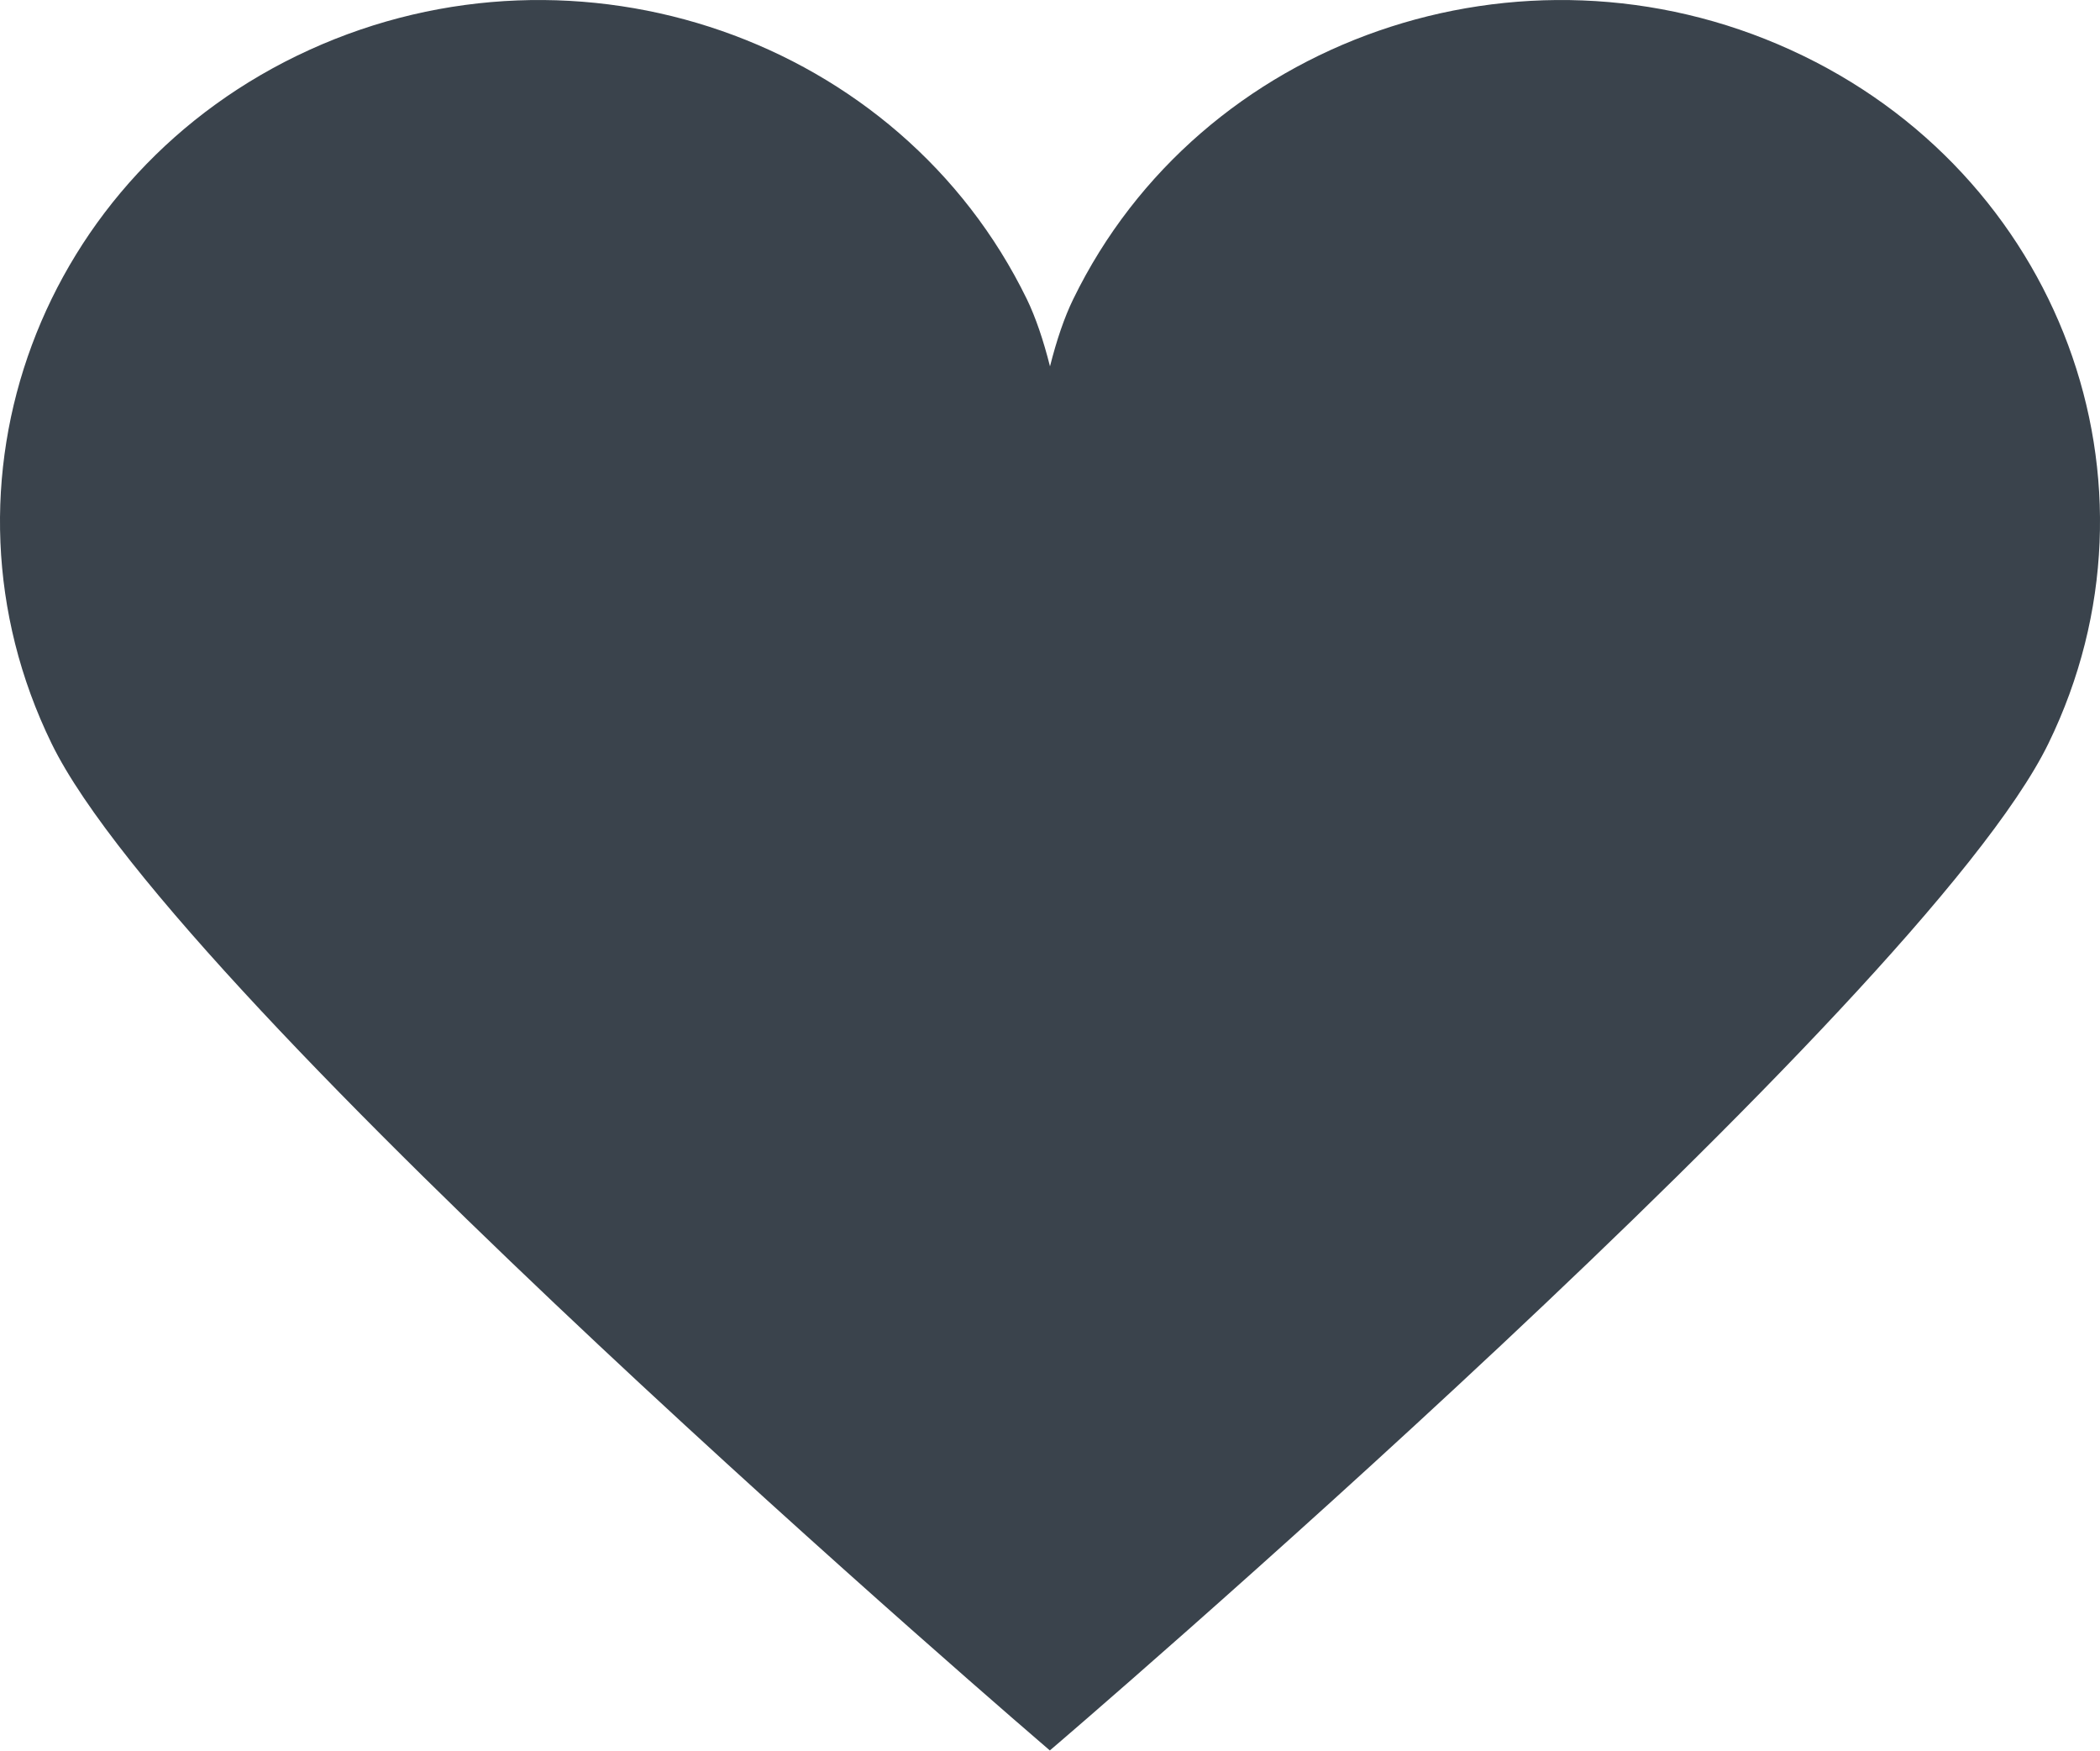
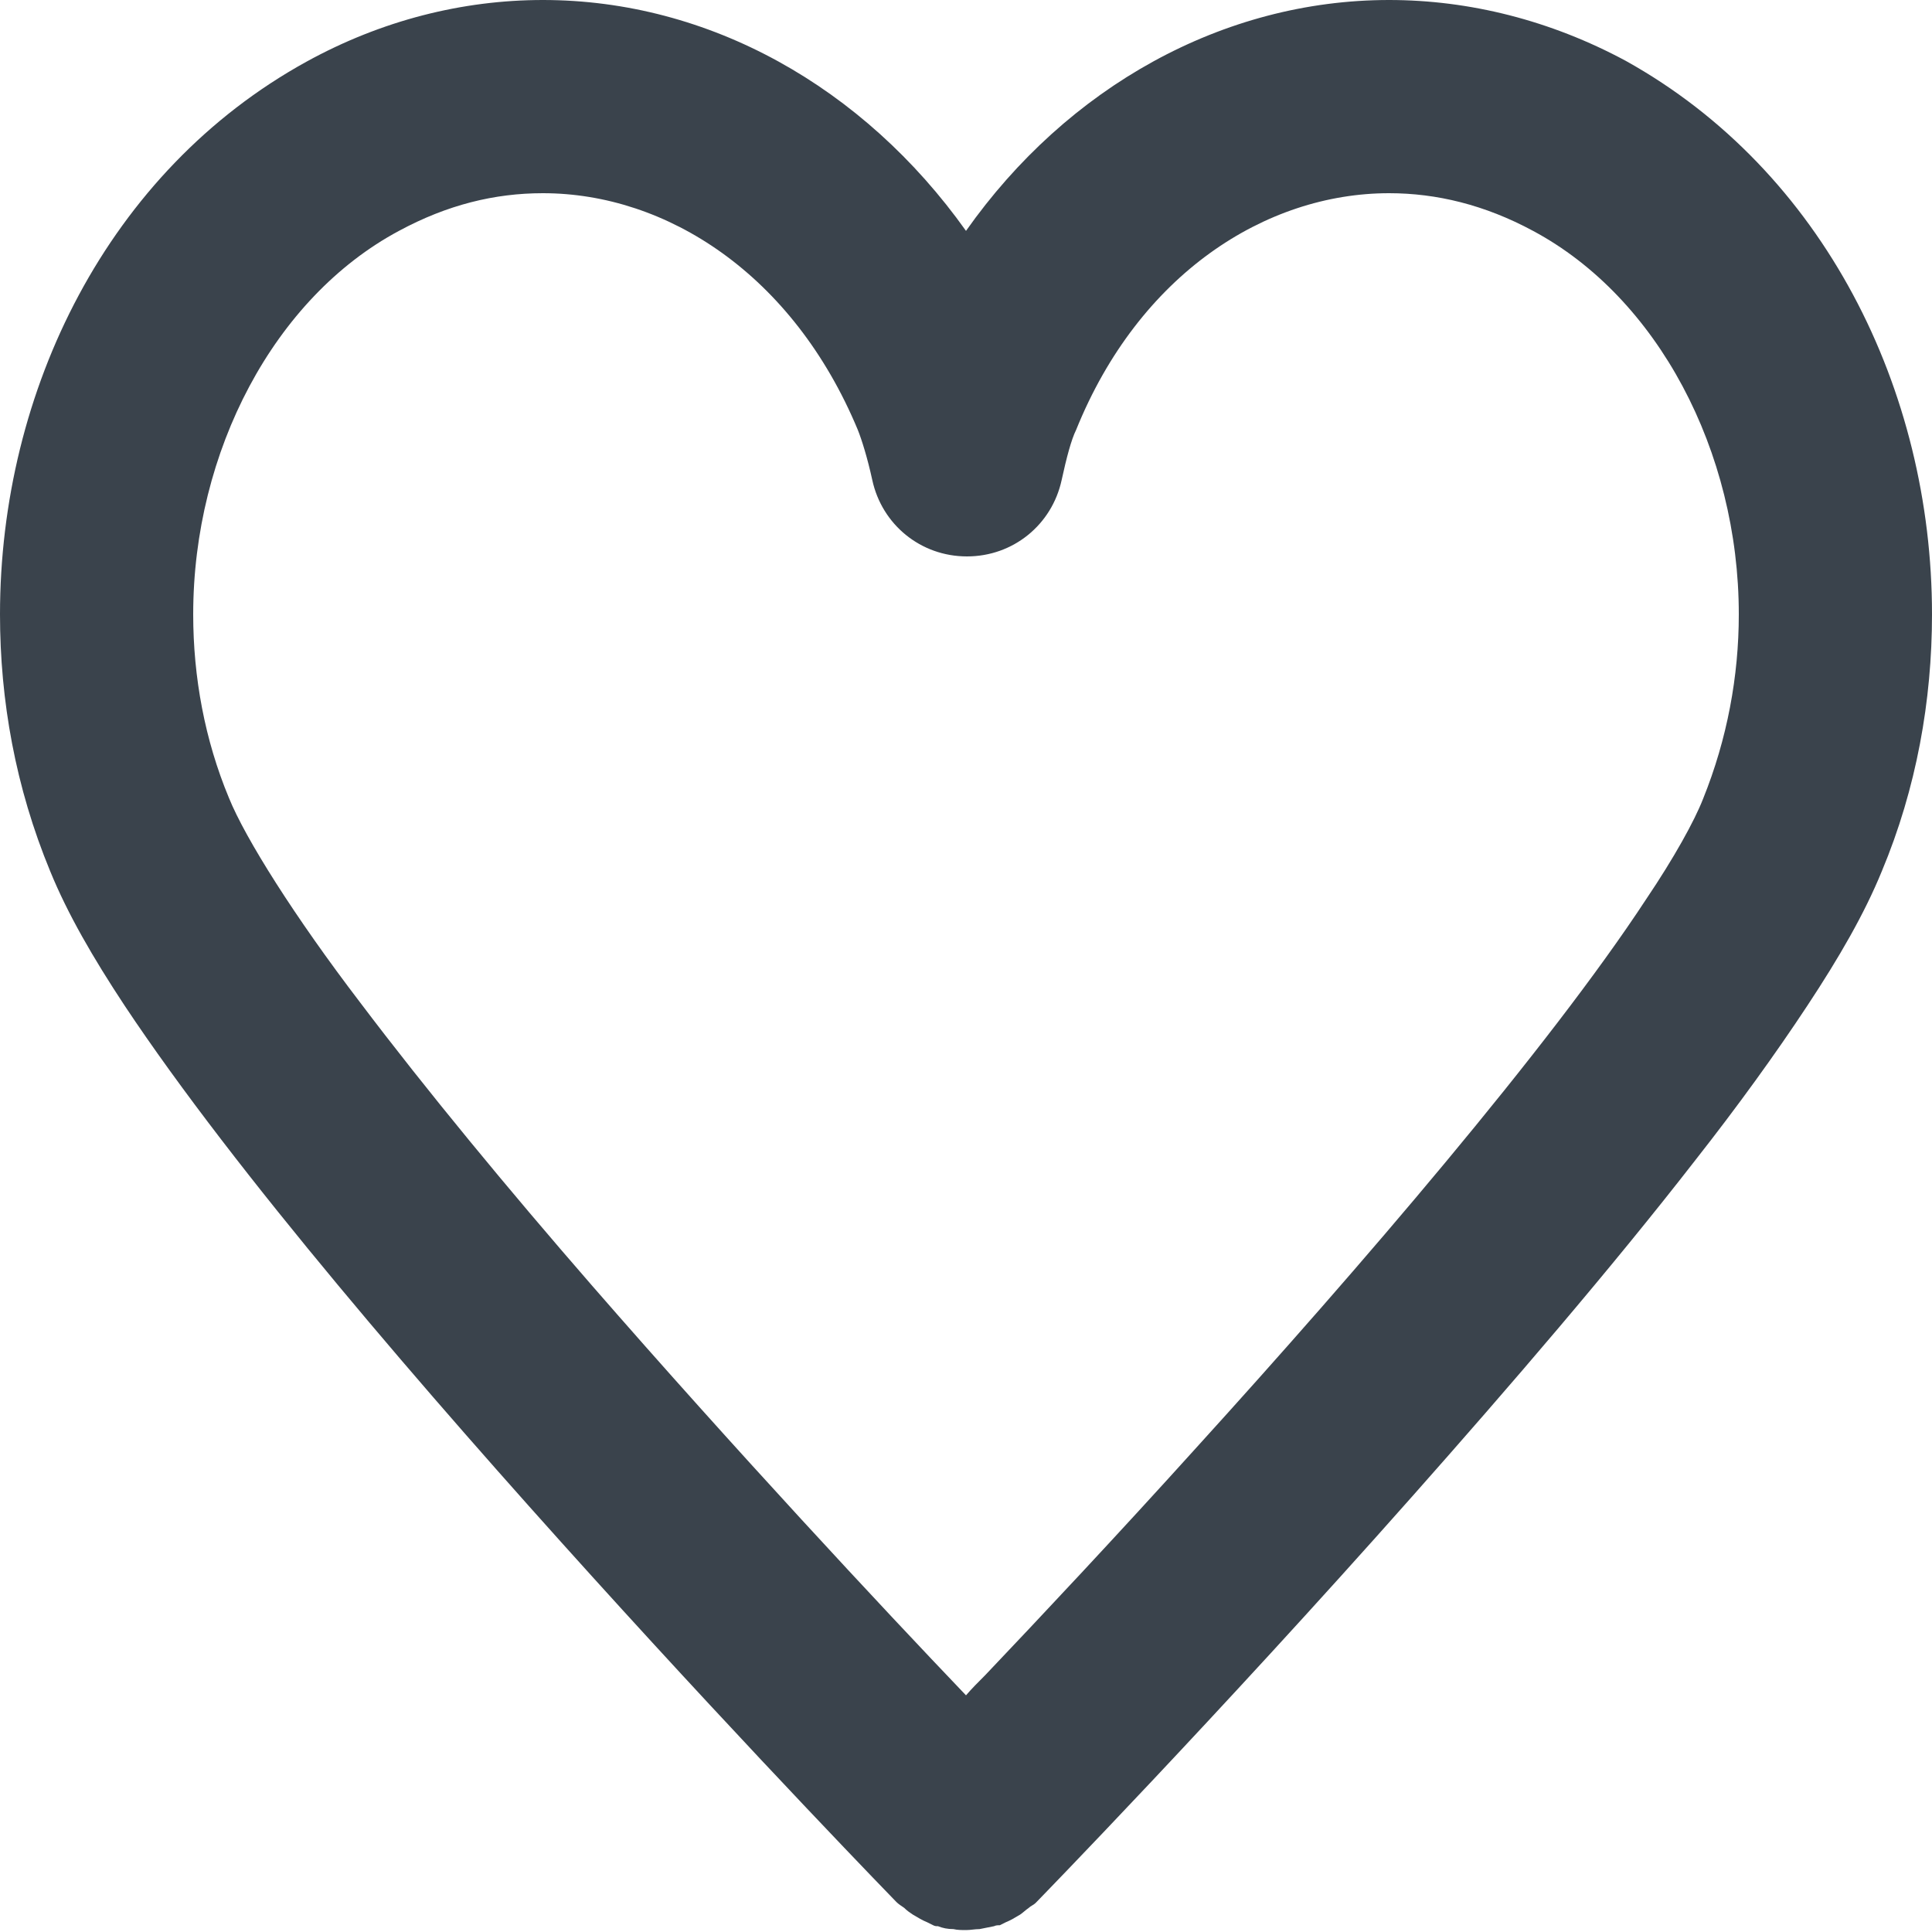
- <svg xmlns="http://www.w3.org/2000/svg" width="24px" height="20px" viewBox="0 0 24 20" version="1.1">
-   <defs />
-   <g id="Page-1" stroke="none" stroke-width="1" fill="none" fill-rule="evenodd">
-     <g id="like" transform="translate(-4, -6)" fill="#3A434C">
-       <path d="M16.265,9.419 C16.164,9.626 16.076,9.885 16,10.186 C15.924,9.885 15.836,9.626 15.736,9.419 C14.285,6.442 10.614,5.168 7.536,6.57 C4.458,7.971 3.139,11.519 4.589,14.494 C6.039,17.471 15.998,26 15.998,26 C16.002,26.001 25.961,17.471 27.411,14.494 C28.861,11.519 27.543,7.971 24.464,6.57 C21.387,5.168 17.714,6.442 16.265,9.419 Z" />
-     </g>
-   </g>
+ <svg xmlns="http://www.w3.org/2000/svg" version="1.1" id="Calque_1" x="0px" y="0px" viewBox="0 0 20 20" enable-background="new 0 0 20 20" xml:space="preserve">
+   <path fill="none" d="M3.72,10.38c0.68,0.9,1.53,1.93,2.4,2.93c1.48,1.7,3.01,3.33,3.87,4.24c0.07-0.07,0.13-0.13,0.2-0.21  c0.57-0.6,1.34-1.43,2.19-2.36c1.68-1.86,3.64-4.14,4.65-5.67c0.29-0.43,0.5-0.81,0.59-1.04C17.88,7.66,18,7.01,18,6.36  c0-1.7-0.84-3.28-2.13-3.97l0.48-0.88l-0.48,0.88C15.37,2.12,14.88,2,14.38,2c-1.29,0-2.6,0.84-3.26,2.45  c-0.04,0.1-0.1,0.29-0.15,0.52c-0.1,0.46-0.51,0.79-0.98,0.79S9.12,5.44,9.02,4.97c-0.05-0.23-0.1-0.42-0.15-0.52  C8.21,2.84,6.9,2,5.62,2C5.12,2,4.63,2.12,4.13,2.39C2.84,3.08,2,4.67,2,6.36c0,0.64,0.12,1.29,0.37,1.9  C2.53,8.68,3.04,9.49,3.72,10.38z" />
+   <path fill="#3A434C" d="M1.29,10.41c1.15,1.73,3.13,4.02,4.84,5.91c1.71,1.89,3.15,3.37,3.15,3.37c0.02,0.02,0.05,0.04,0.08,0.06  c0.03,0.03,0.06,0.05,0.09,0.07c0.05,0.03,0.1,0.06,0.15,0.08c0.02,0.01,0.04,0.02,0.06,0.03c0.02,0.01,0.03,0.01,0.05,0.01  c0.05,0.02,0.1,0.03,0.16,0.03c0.04,0.01,0.09,0.01,0.13,0.01c0.05,0,0.09-0.01,0.14-0.01c0.05-0.01,0.1-0.02,0.15-0.03  c0.02-0.01,0.04-0.01,0.06-0.01c0.02-0.01,0.04-0.02,0.06-0.03c0.05-0.02,0.1-0.05,0.15-0.08c0.03-0.02,0.06-0.05,0.09-0.07  c0.02-0.02,0.05-0.03,0.07-0.05c0.01-0.01,1.88-1.93,3.9-4.21c1.01-1.14,2.06-2.36,2.93-3.48c0.44-0.56,0.83-1.1,1.16-1.6  c0.33-0.5,0.59-0.95,0.77-1.39C19.84,8.16,20,7.25,20,6.36c0-2.32-1.12-4.59-3.17-5.73l0,0C16.05,0.21,15.21,0,14.38,0  C12.66,0,11.05,0.9,10,2.39C8.94,0.9,7.34,0,5.62,0C4.79,0,3.95,0.21,3.17,0.64C1.12,1.77,0,4.04,0,6.36c0,0.89,0.16,1.79,0.52,2.66  C0.7,9.46,0.96,9.91,1.29,10.41z M4.13,2.39C4.63,2.12,5.12,2,5.62,2C6.9,2,8.21,2.84,8.88,4.45c0.04,0.1,0.1,0.29,0.15,0.52  c0.1,0.46,0.5,0.79,0.98,0.79s0.88-0.33,0.98-0.79c0.05-0.23,0.1-0.42,0.15-0.52C11.79,2.84,13.1,2,14.38,2  c0.49,0,0.99,0.12,1.49,0.39l0.48-0.88l-0.48,0.88C17.16,3.08,18,4.67,18,6.36c0,0.64-0.12,1.29-0.37,1.91  c-0.09,0.23-0.3,0.61-0.59,1.04c-1.01,1.54-2.97,3.82-4.65,5.67c-0.84,0.93-1.62,1.76-2.19,2.36c-0.08,0.08-0.14,0.14-0.2,0.21  c-0.87-0.91-2.39-2.54-3.87-4.24c-0.87-1-1.72-2.03-2.4-2.93c-0.68-0.89-1.19-1.7-1.36-2.12C2.12,7.66,2,7.01,2,6.36  C2,4.67,2.84,3.08,4.13,2.39z" />
</svg>
